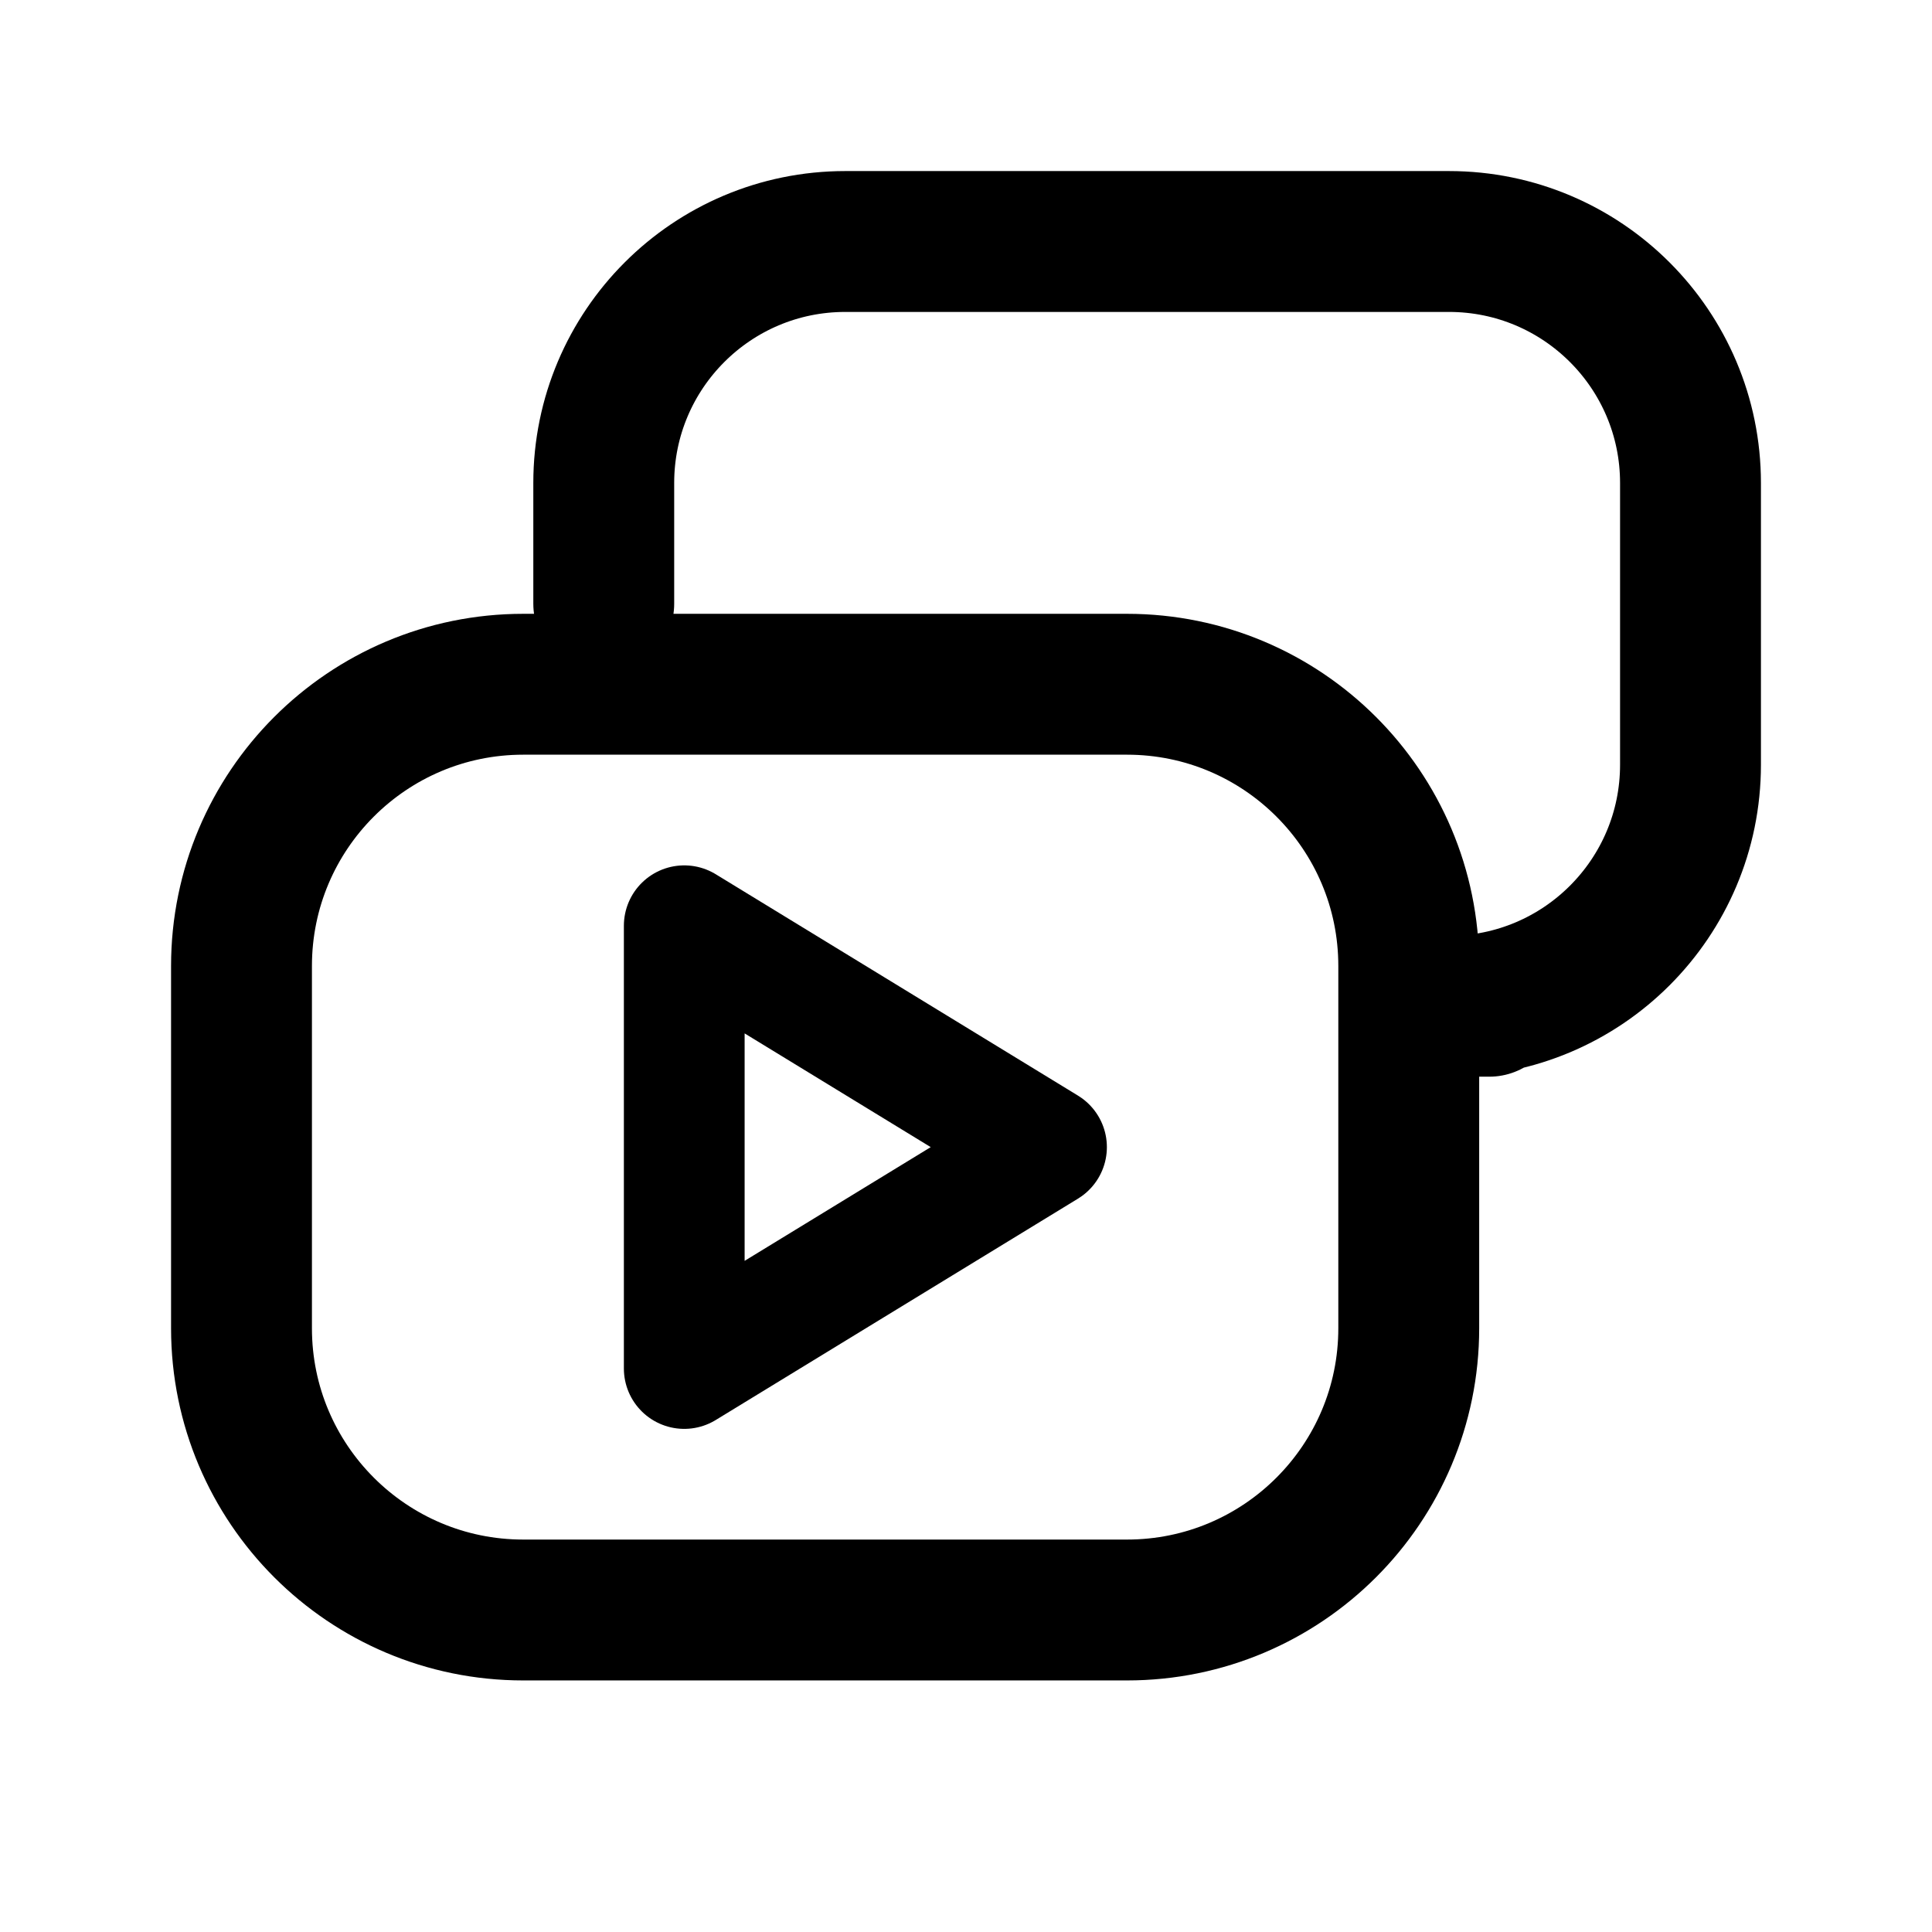
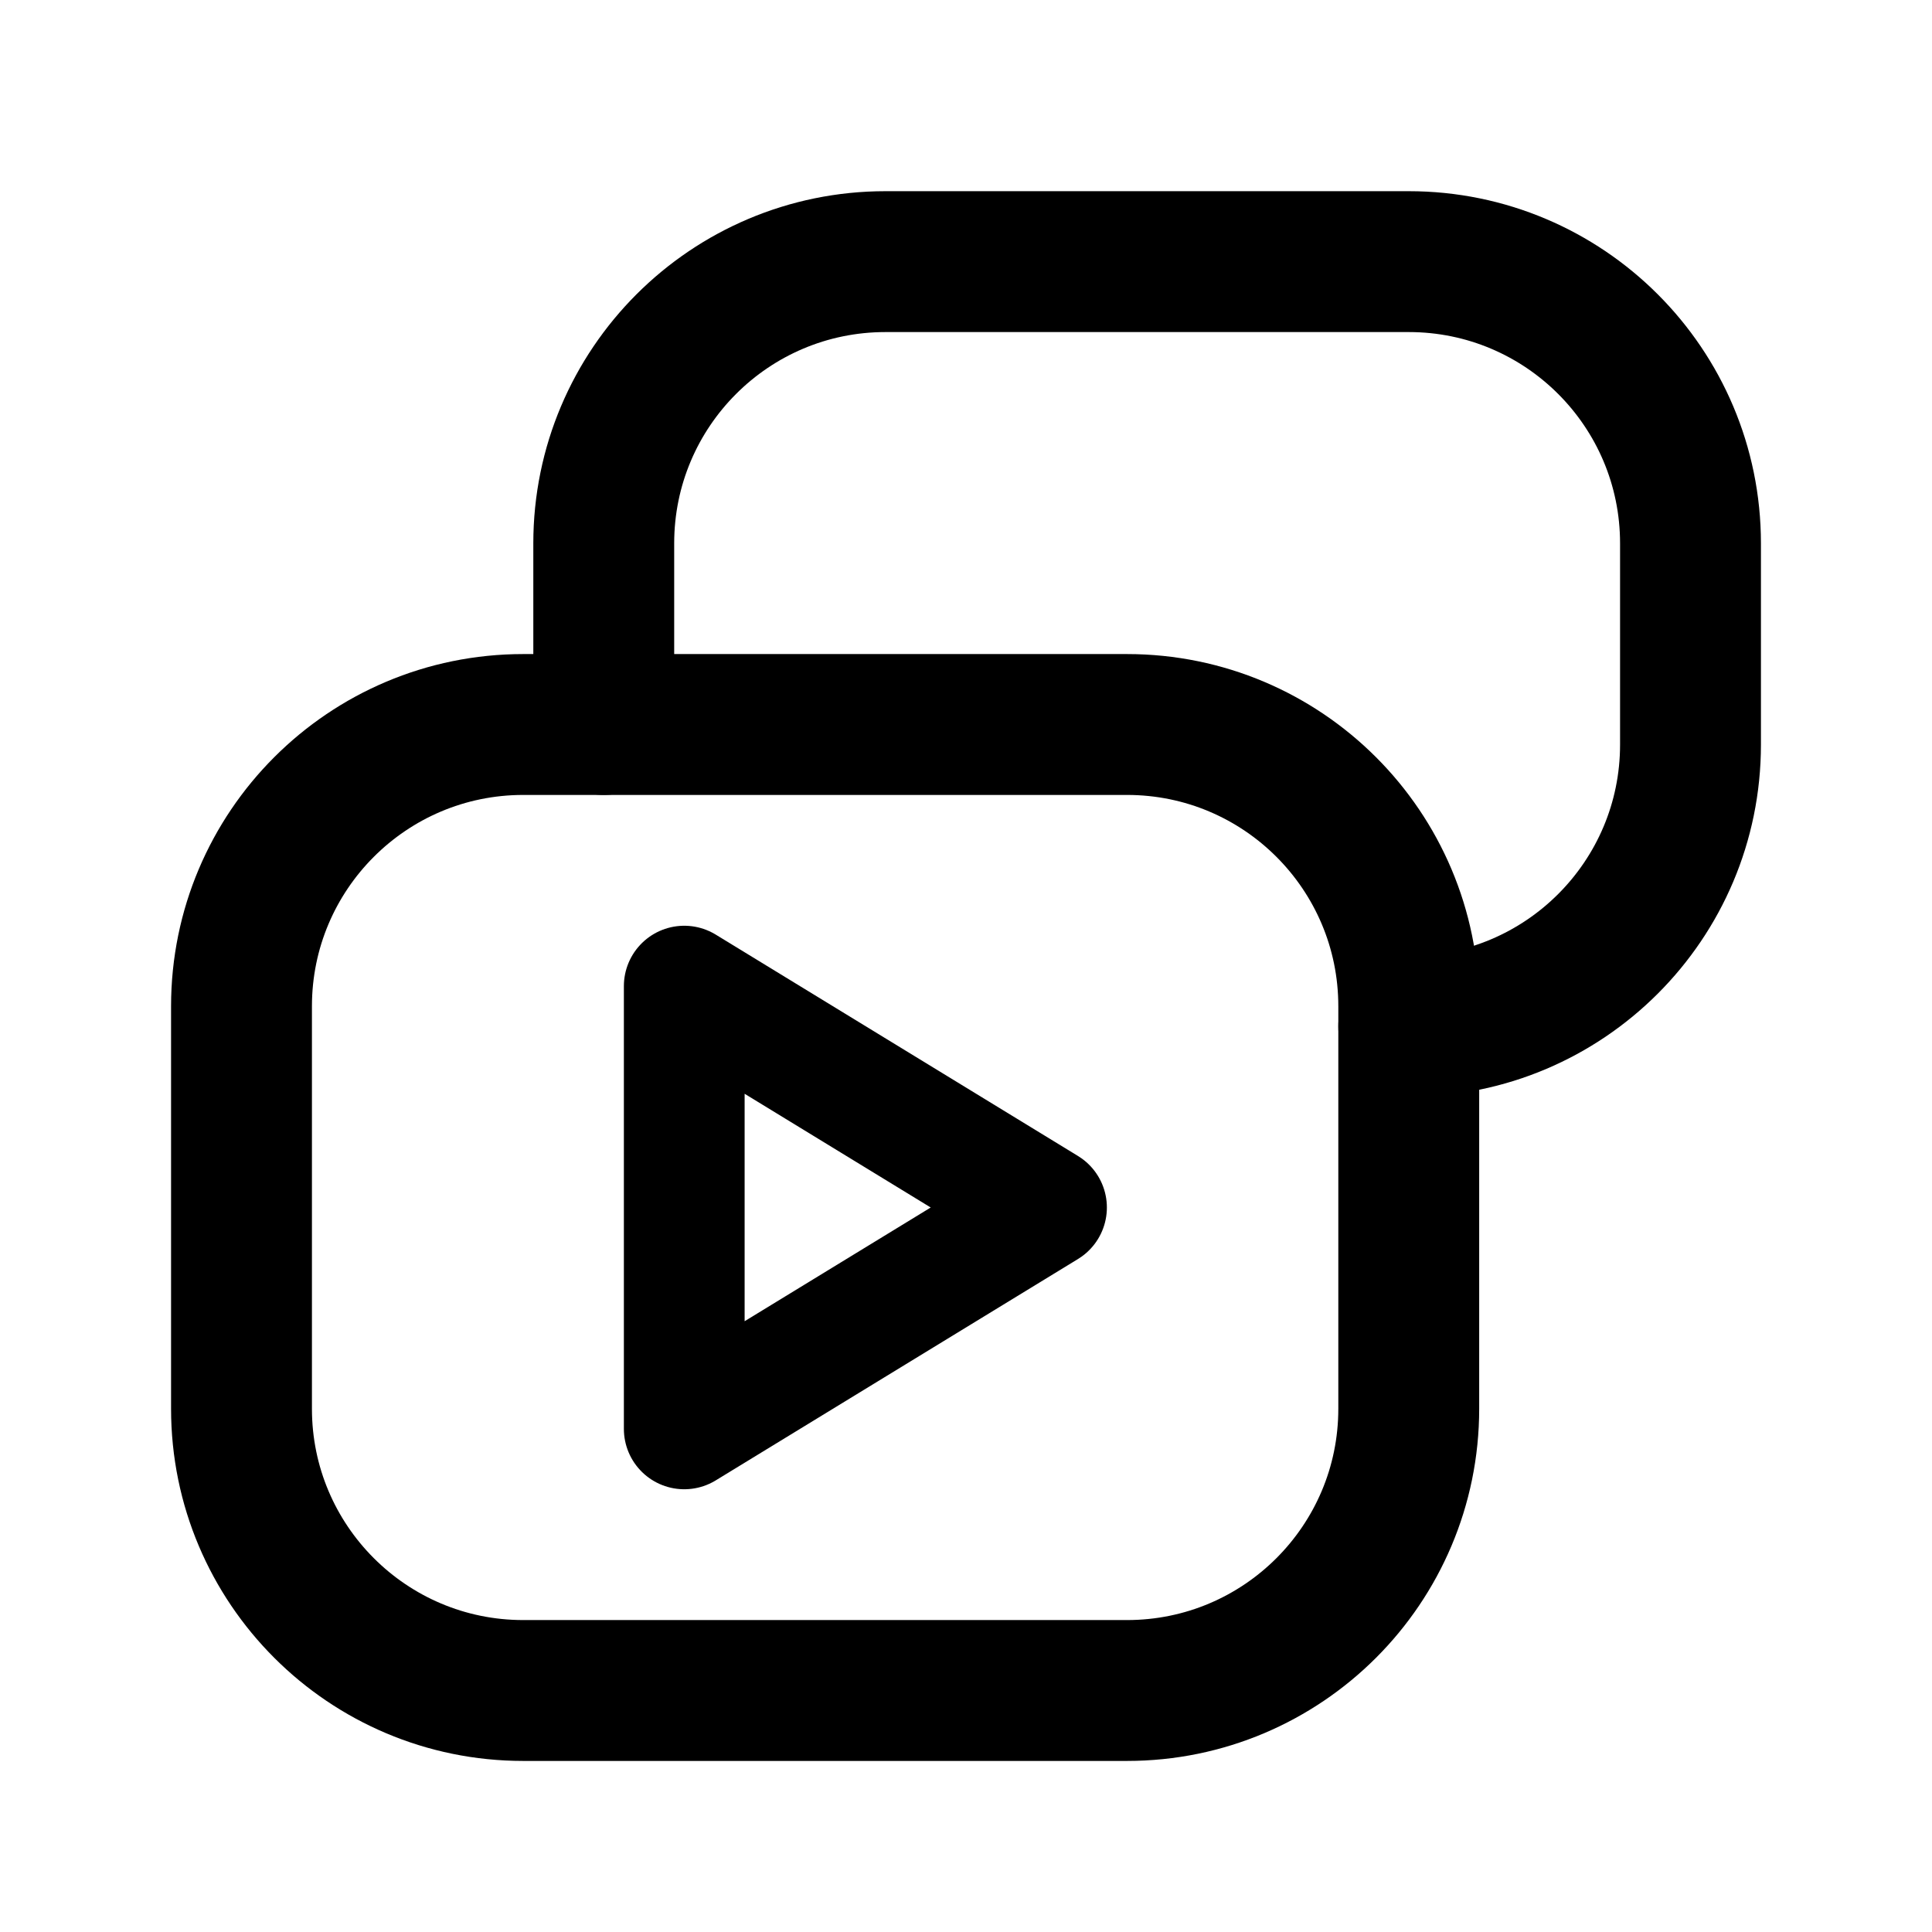
- <svg xmlns="http://www.w3.org/2000/svg" width="48" height="48" viewBox="0 0 48 48">
-   <path d="M15 15 V12 A6 6 0 0 1 21 6 H36 A6 6 0 0 1 42 12 V19 A6 6 0 0 1 36 25 H37" fill="none" stroke="currentColor" stroke-width="3.5" stroke-linecap="round" stroke-linejoin="round" />
-   <rect x="6" y="17" width="29" height="23" rx="7" fill="none" stroke="currentColor" stroke-width="3.5" stroke-linecap="round" stroke-linejoin="round" />
-   <path d="M17 23 L26 28.5 L17 34 Z" fill="none" stroke="currentColor" stroke-width="3" stroke-linecap="round" stroke-linejoin="round" />
+ <svg xmlns="http://www.w3.org/2000/svg" width="48" height="48" viewBox="0 0 48 48" stroke-linecap="round" stroke-linejoin="round">
+   <path d="M15 18 V13.5 A7 7 0 0 1 22 6.5 H35 A7 7 0 0 1 42 13.5 V18.5 A7 7 0 0 1 35 25.5" fill="none" stroke="currentColor" stroke-width="3.5" />
+   <rect x="6" y="18" width="29" height="24" rx="7" fill="none" stroke="currentColor" stroke-width="3.5" />
+   <path d="M17 24.5 L26 30 L17 35.5 Z" fill="none" stroke="currentColor" stroke-width="3" />
</svg>
